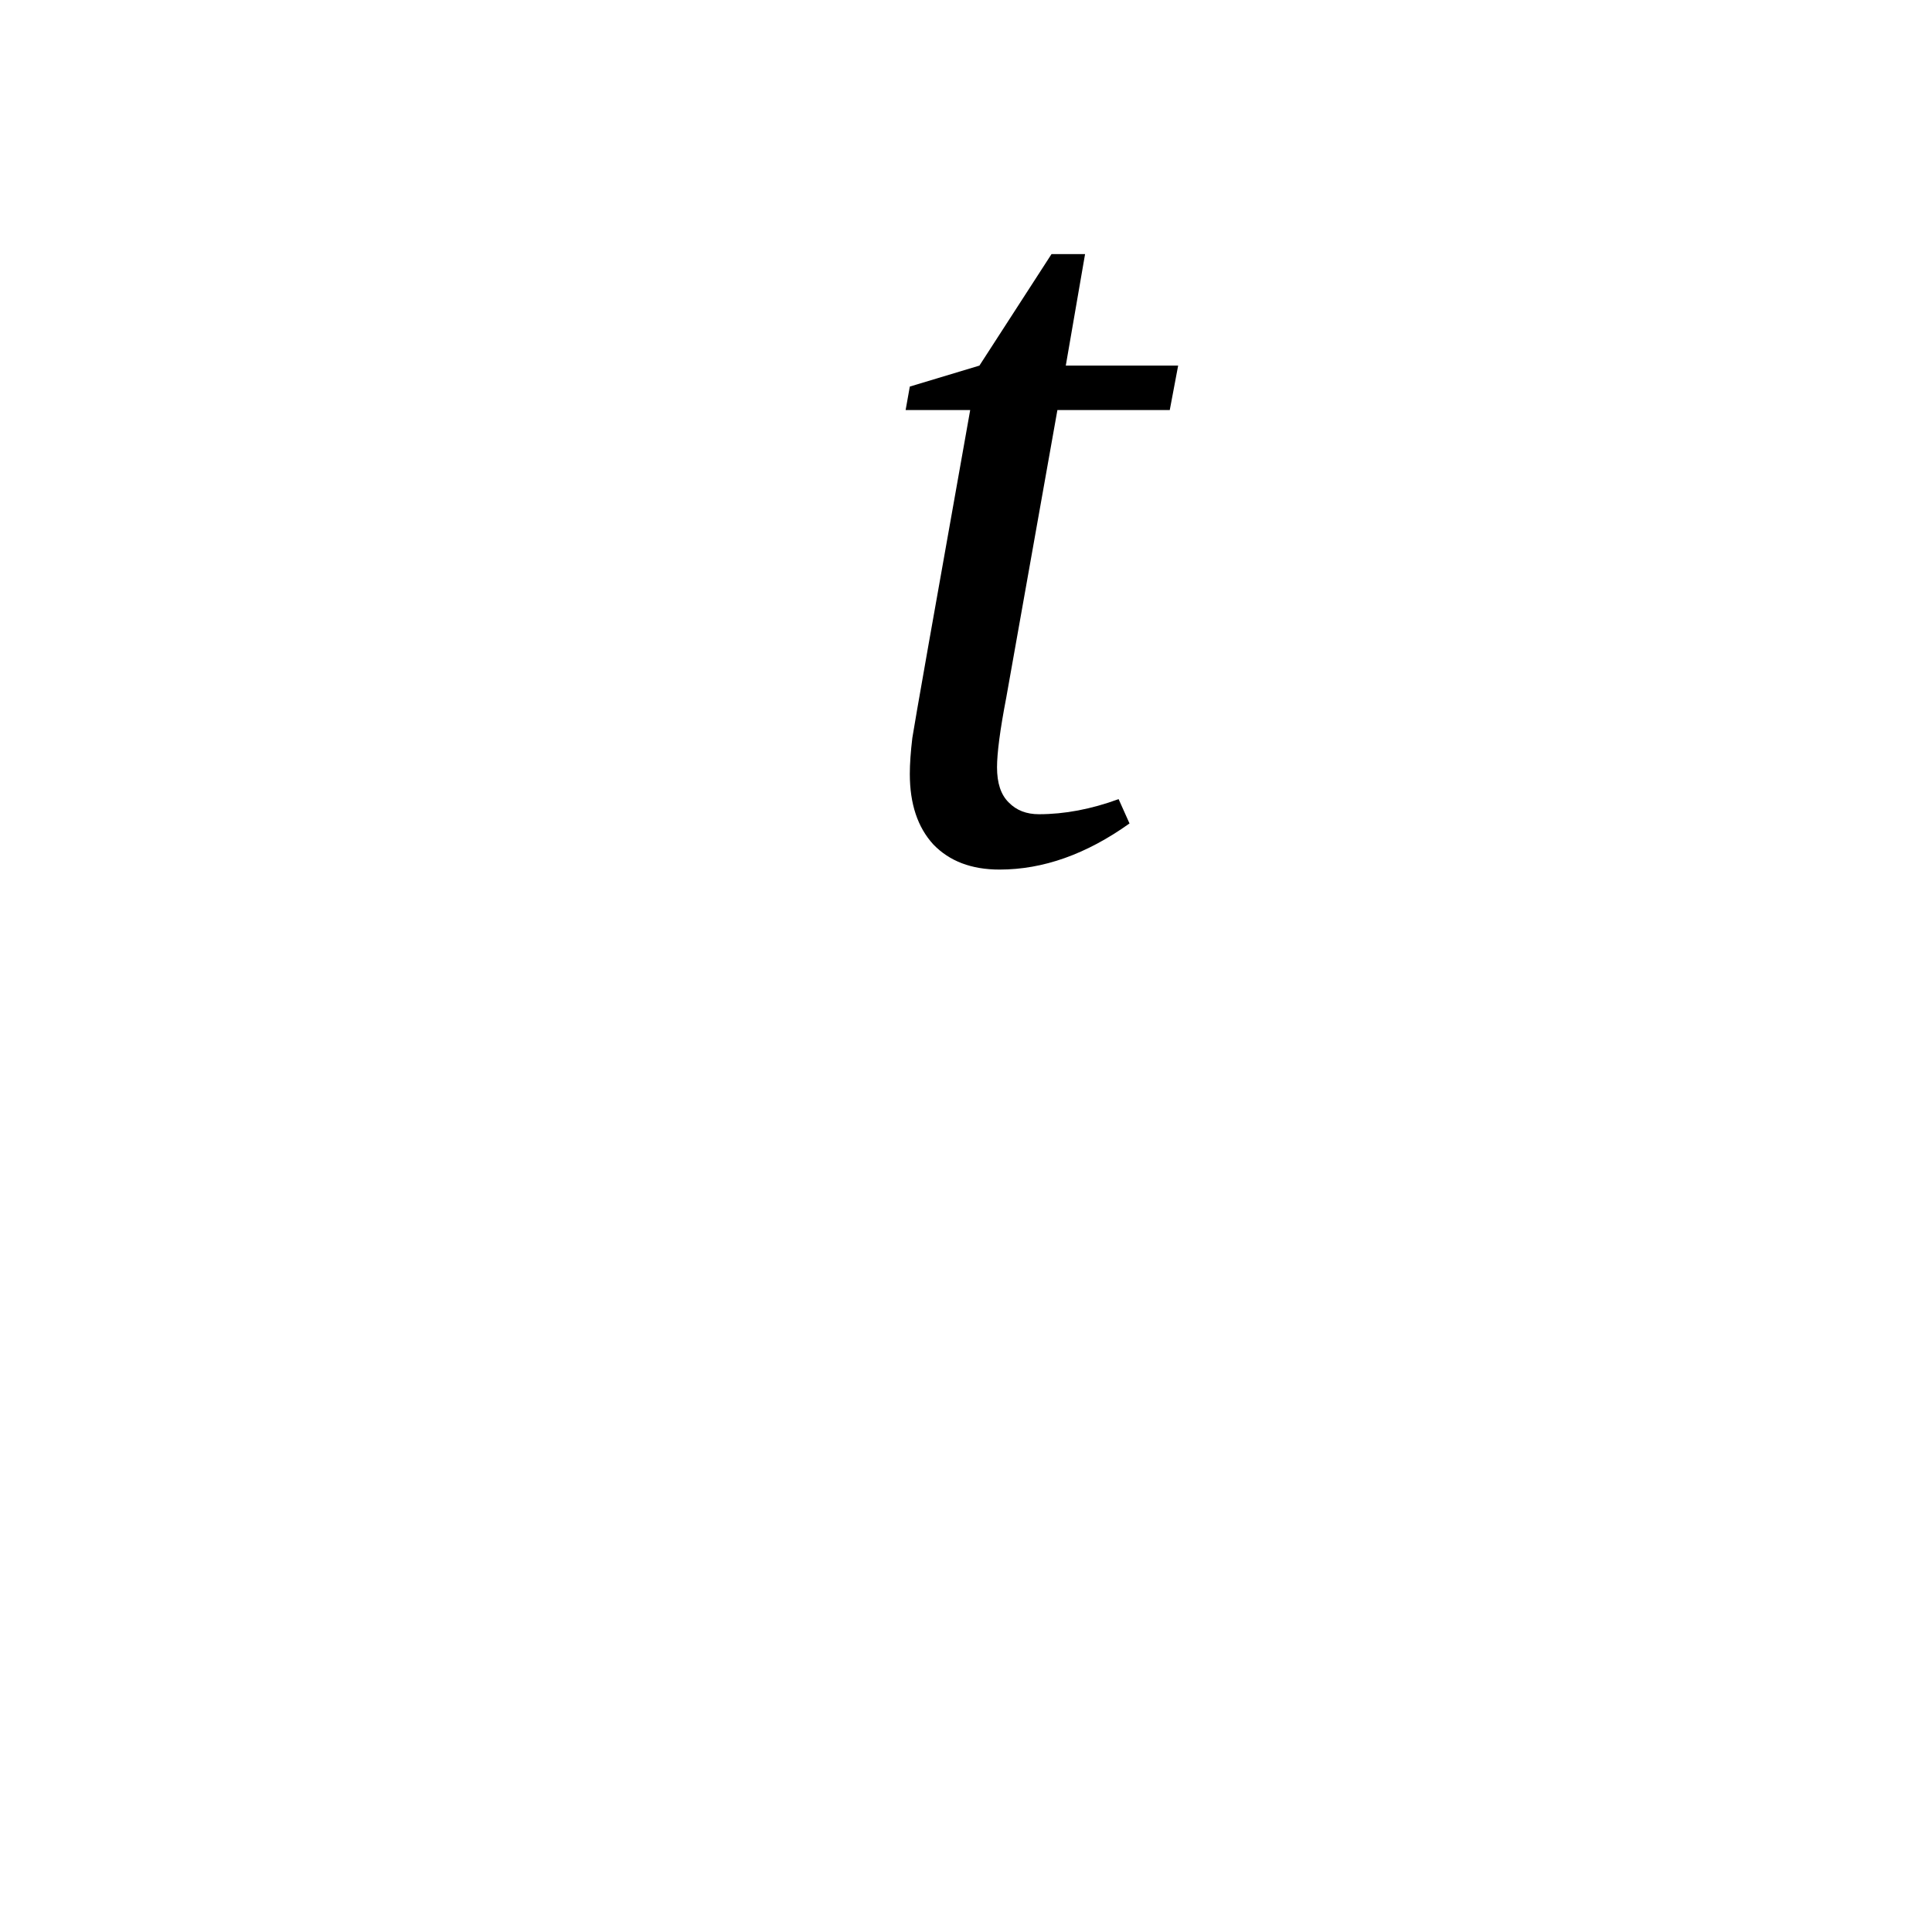
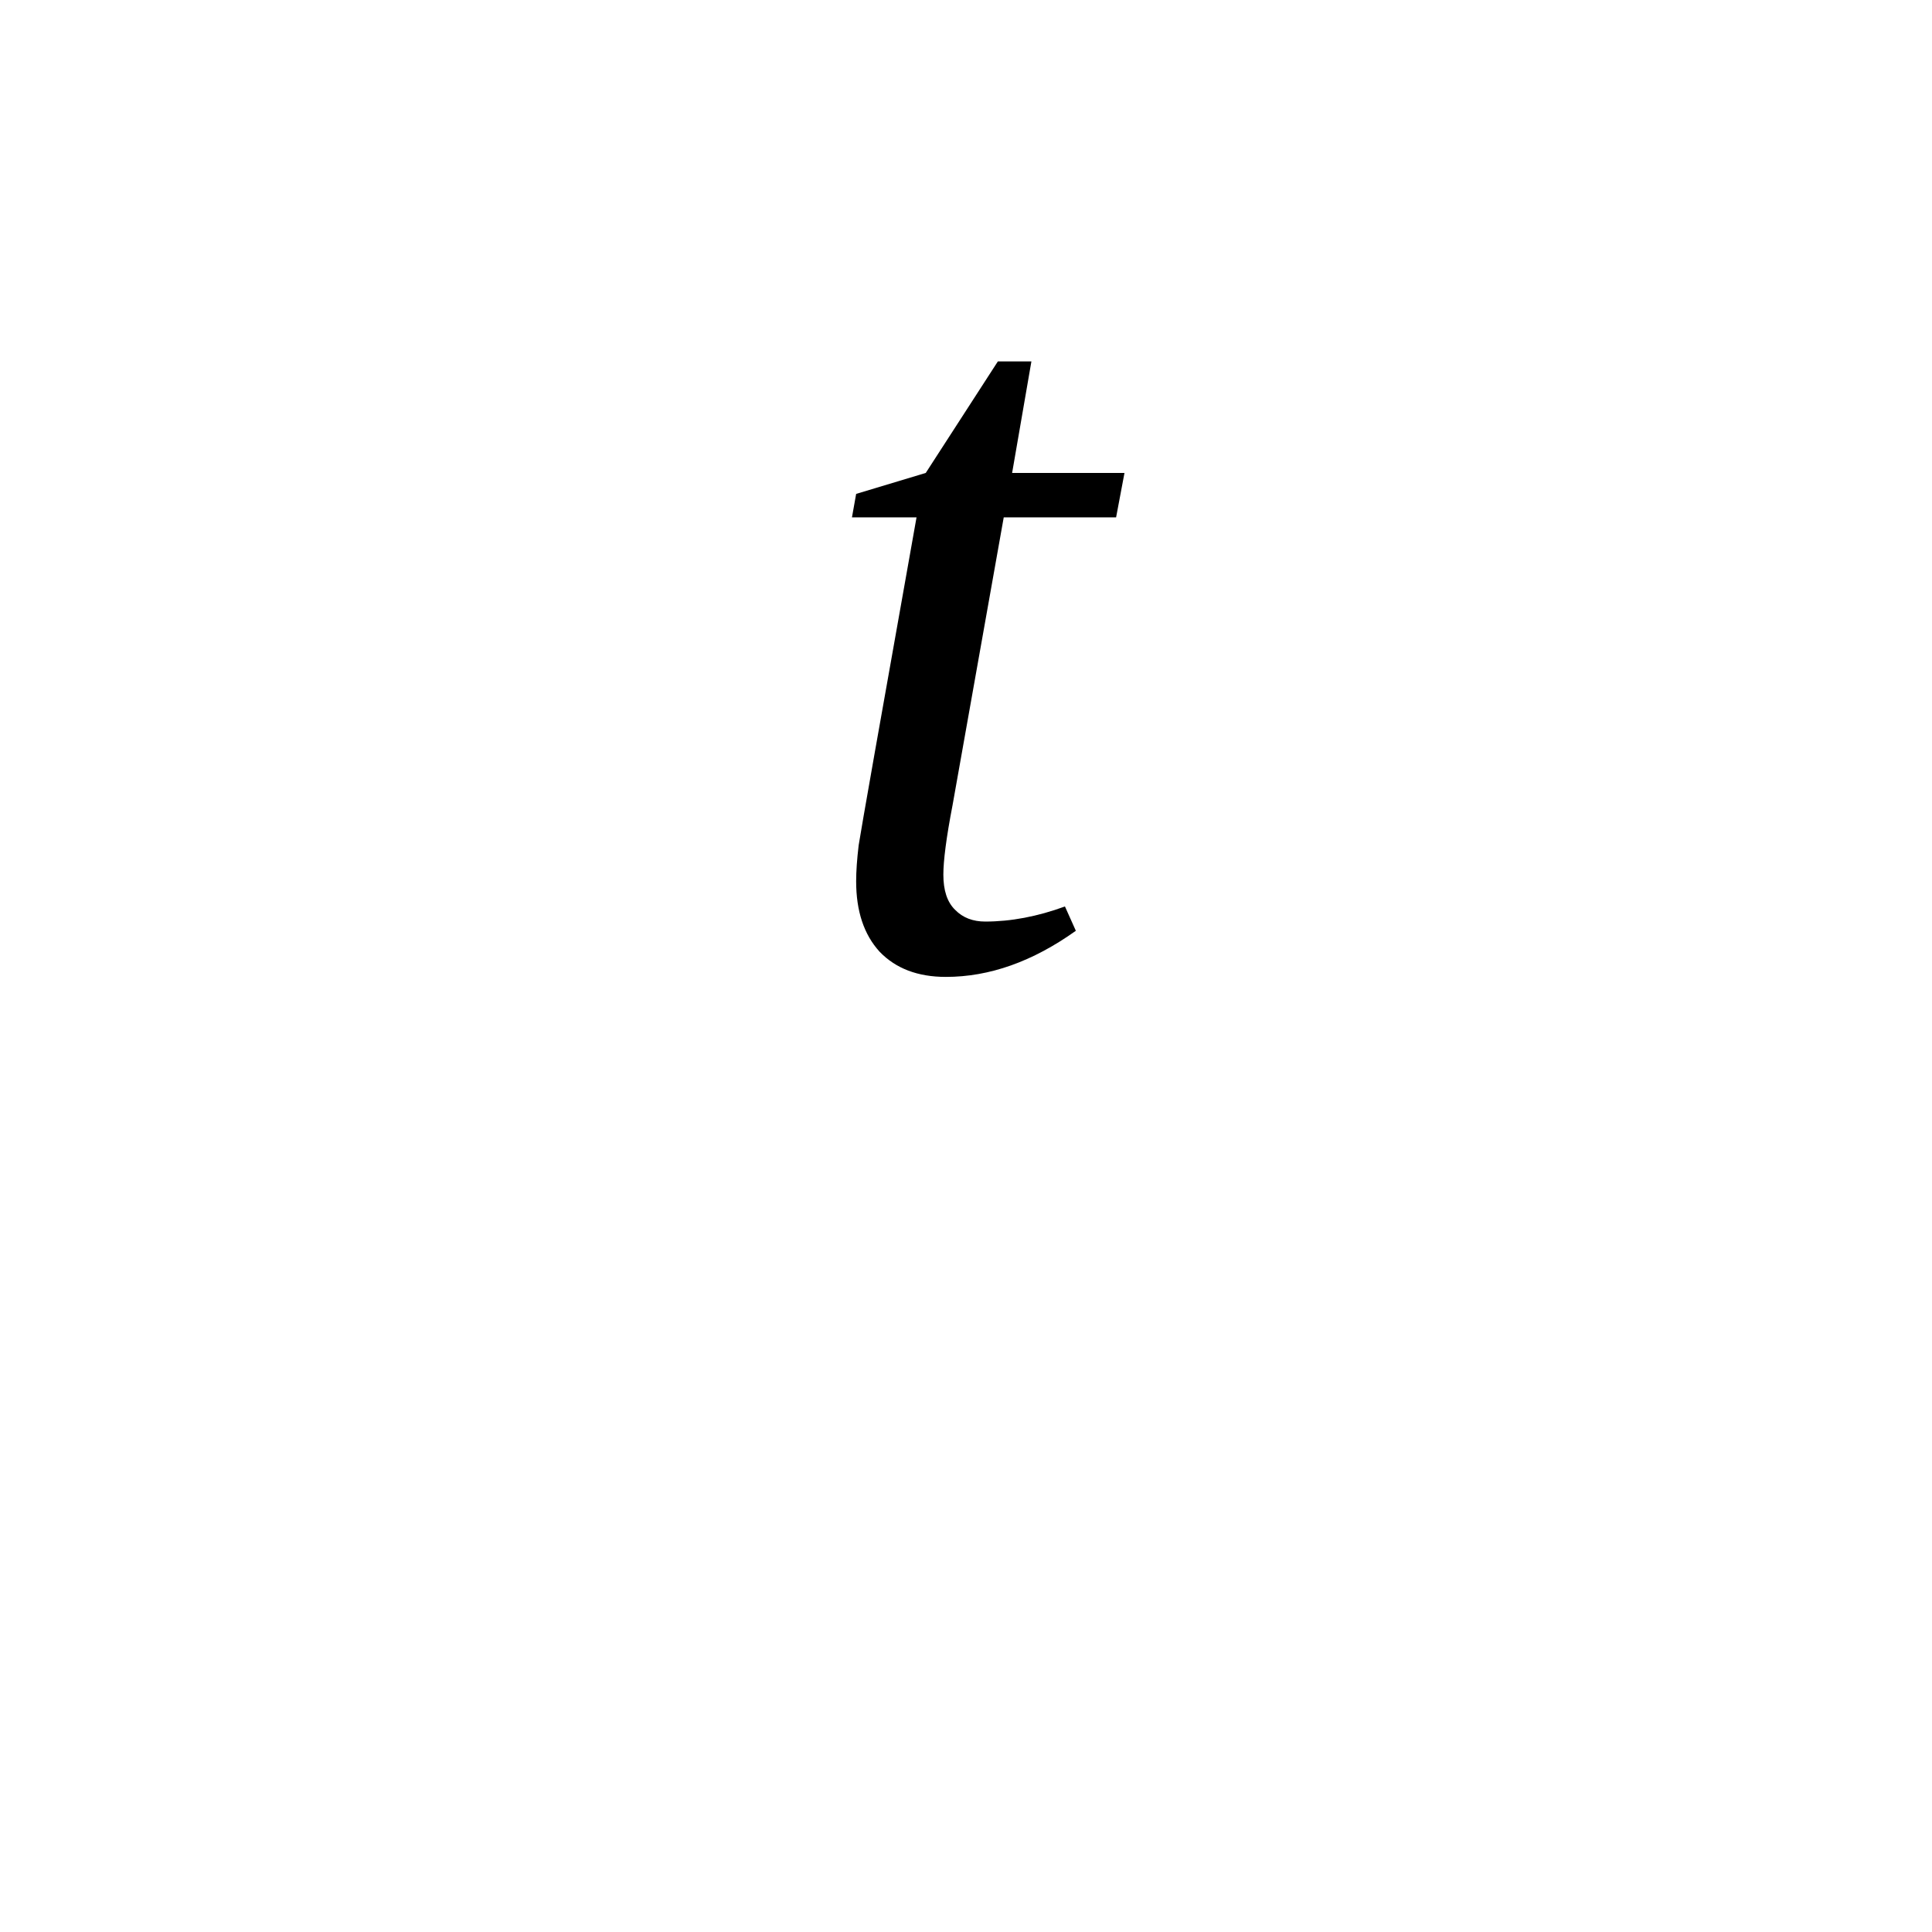
- <svg class="icon" viewBox="0 0 36 36" height="64" width="64">
+ <svg class="icon" viewBox="1 -2 36 36" height="64" width="64">
  <text x="16" y="16" style="font-style:italic;font-family:Times New Roman;font-size:20px">t</text>
  <line x1="5" y1="2" x2="5" y2="30" style="stroke-width:1" />
  <line x1="5" y1="2" x2="7" y2="6" style="stroke-width:1" />
  <line x1="5" y1="2" x2="3" y2="6" style="stroke-width:1" />
  <line x1="5" y1="28" x2="35" y2="28" style="stroke-width:1" />
  <line x1="31" y1="26" x2="35" y2="28" style="stroke-width:1" />
  <line x1="31" y1="30" x2="35" y2="28" style="stroke-width:1" />
</svg>
